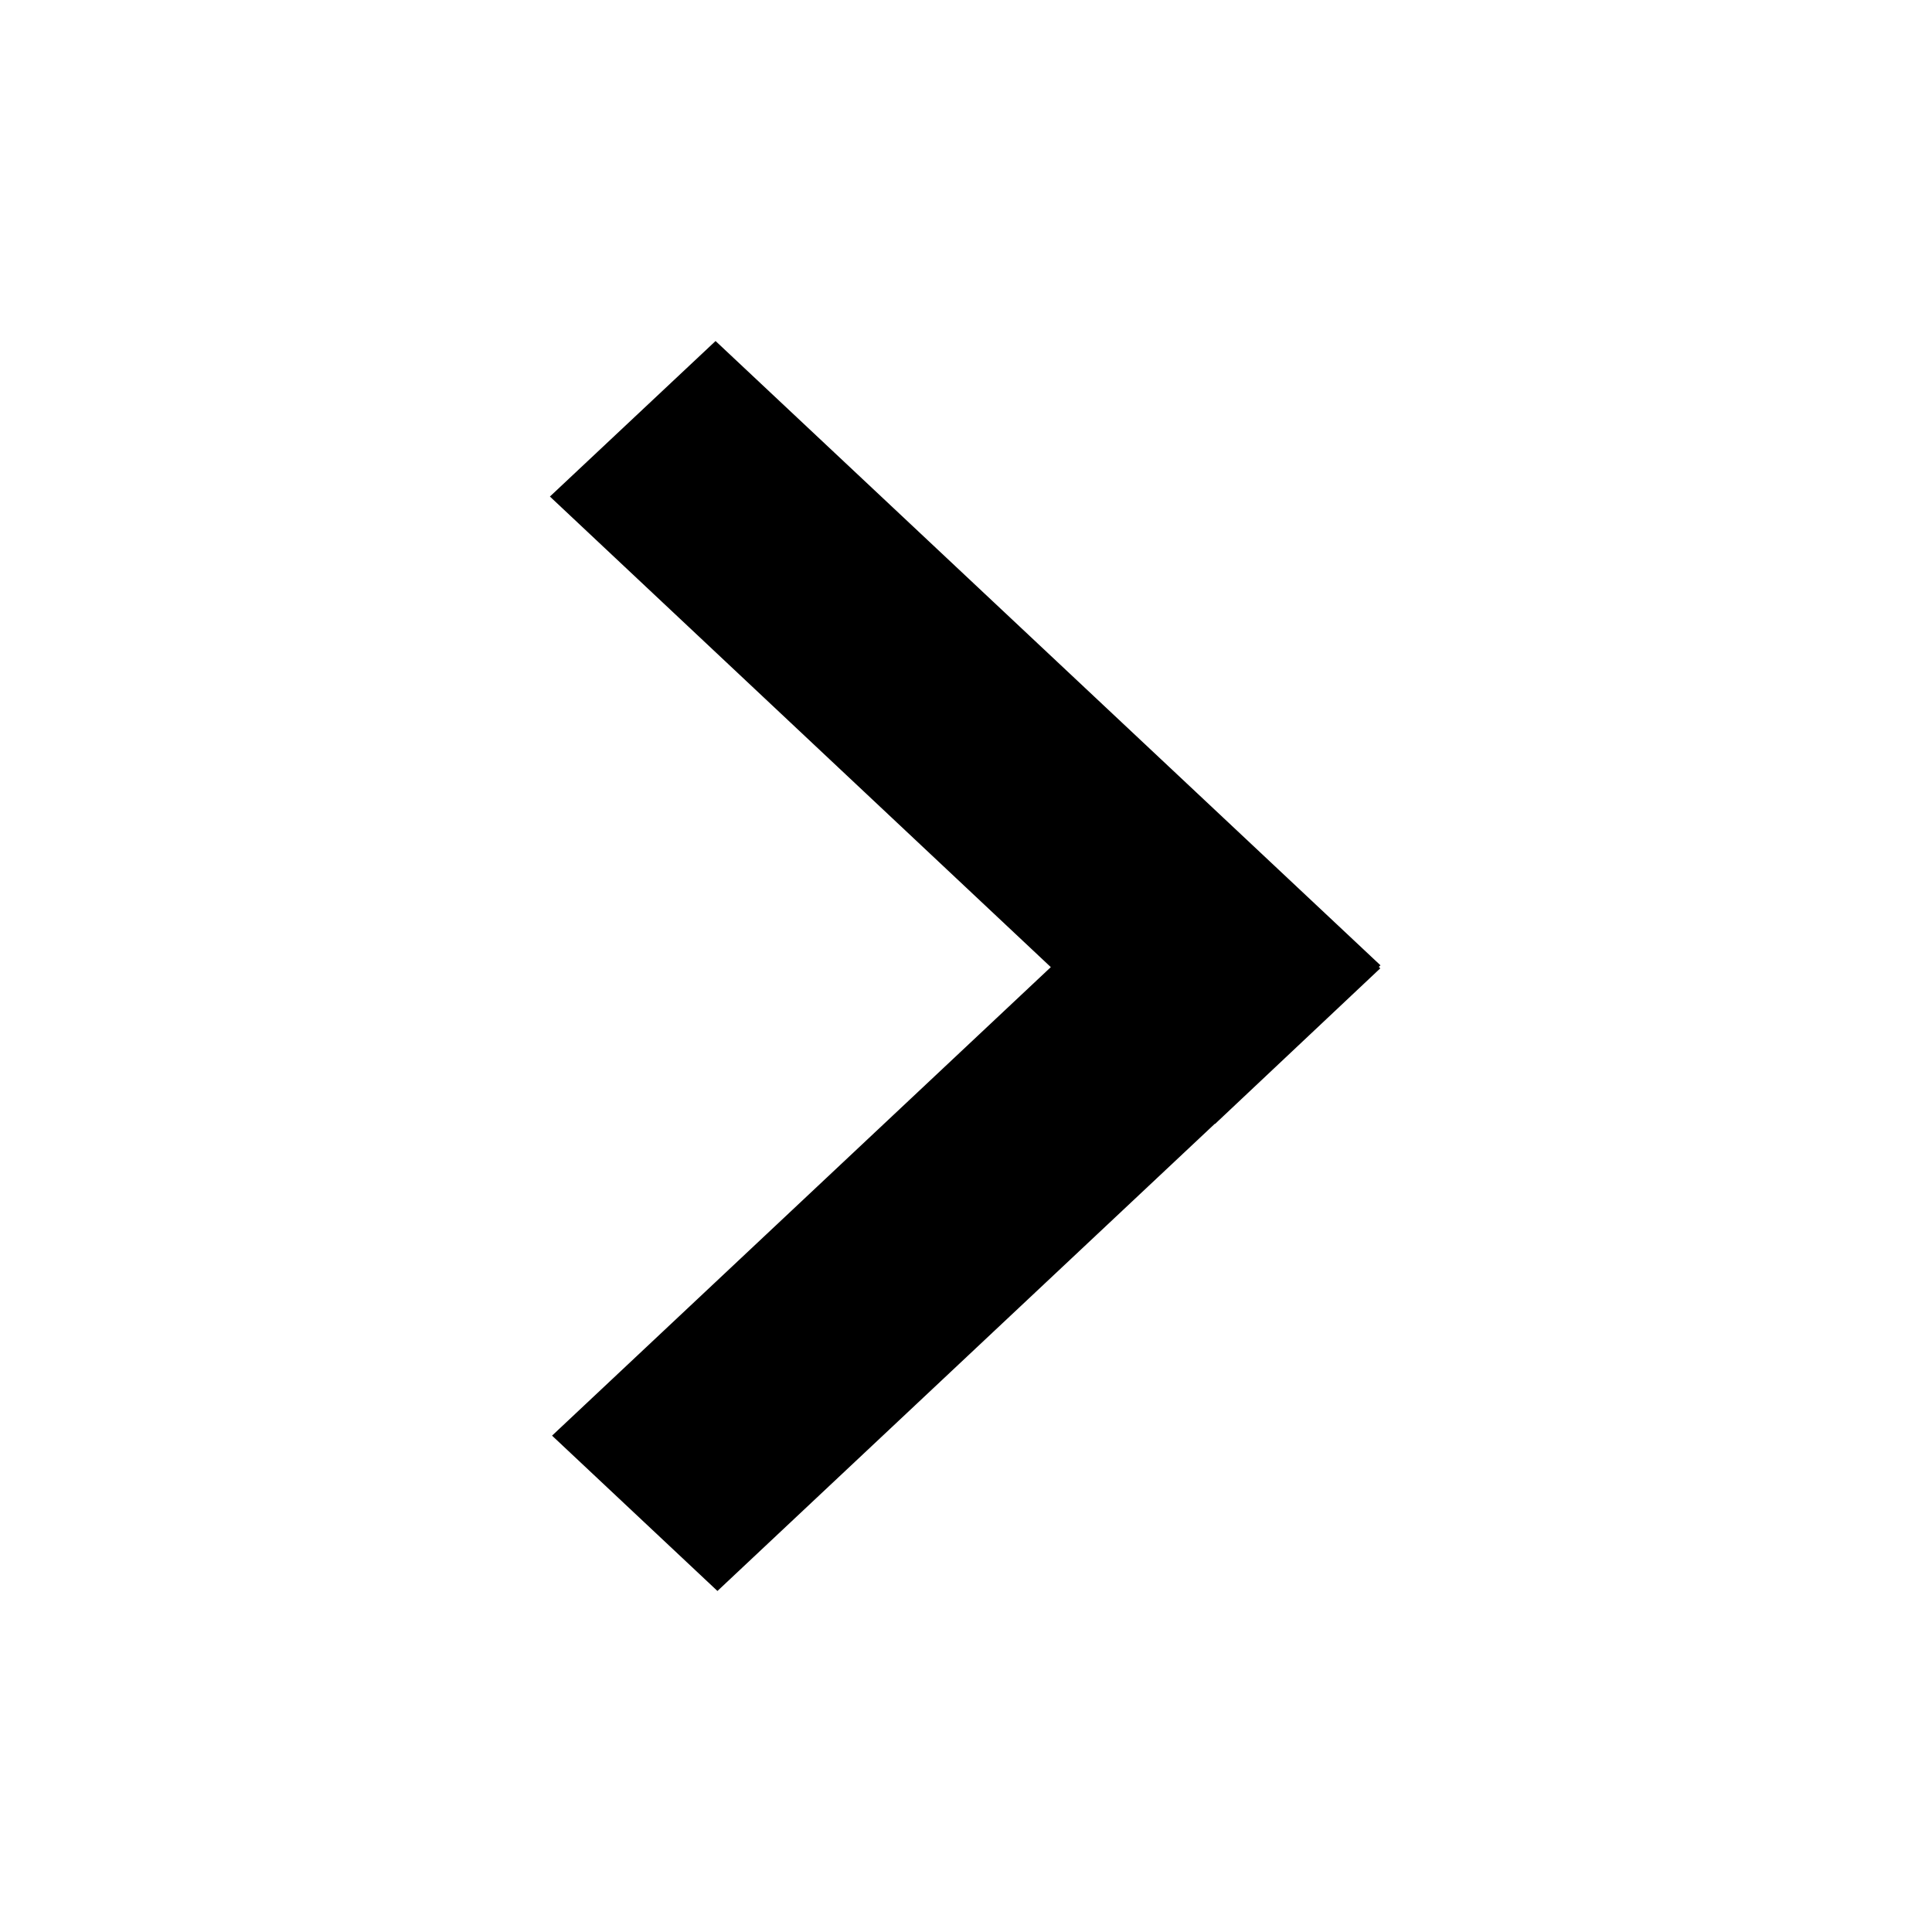
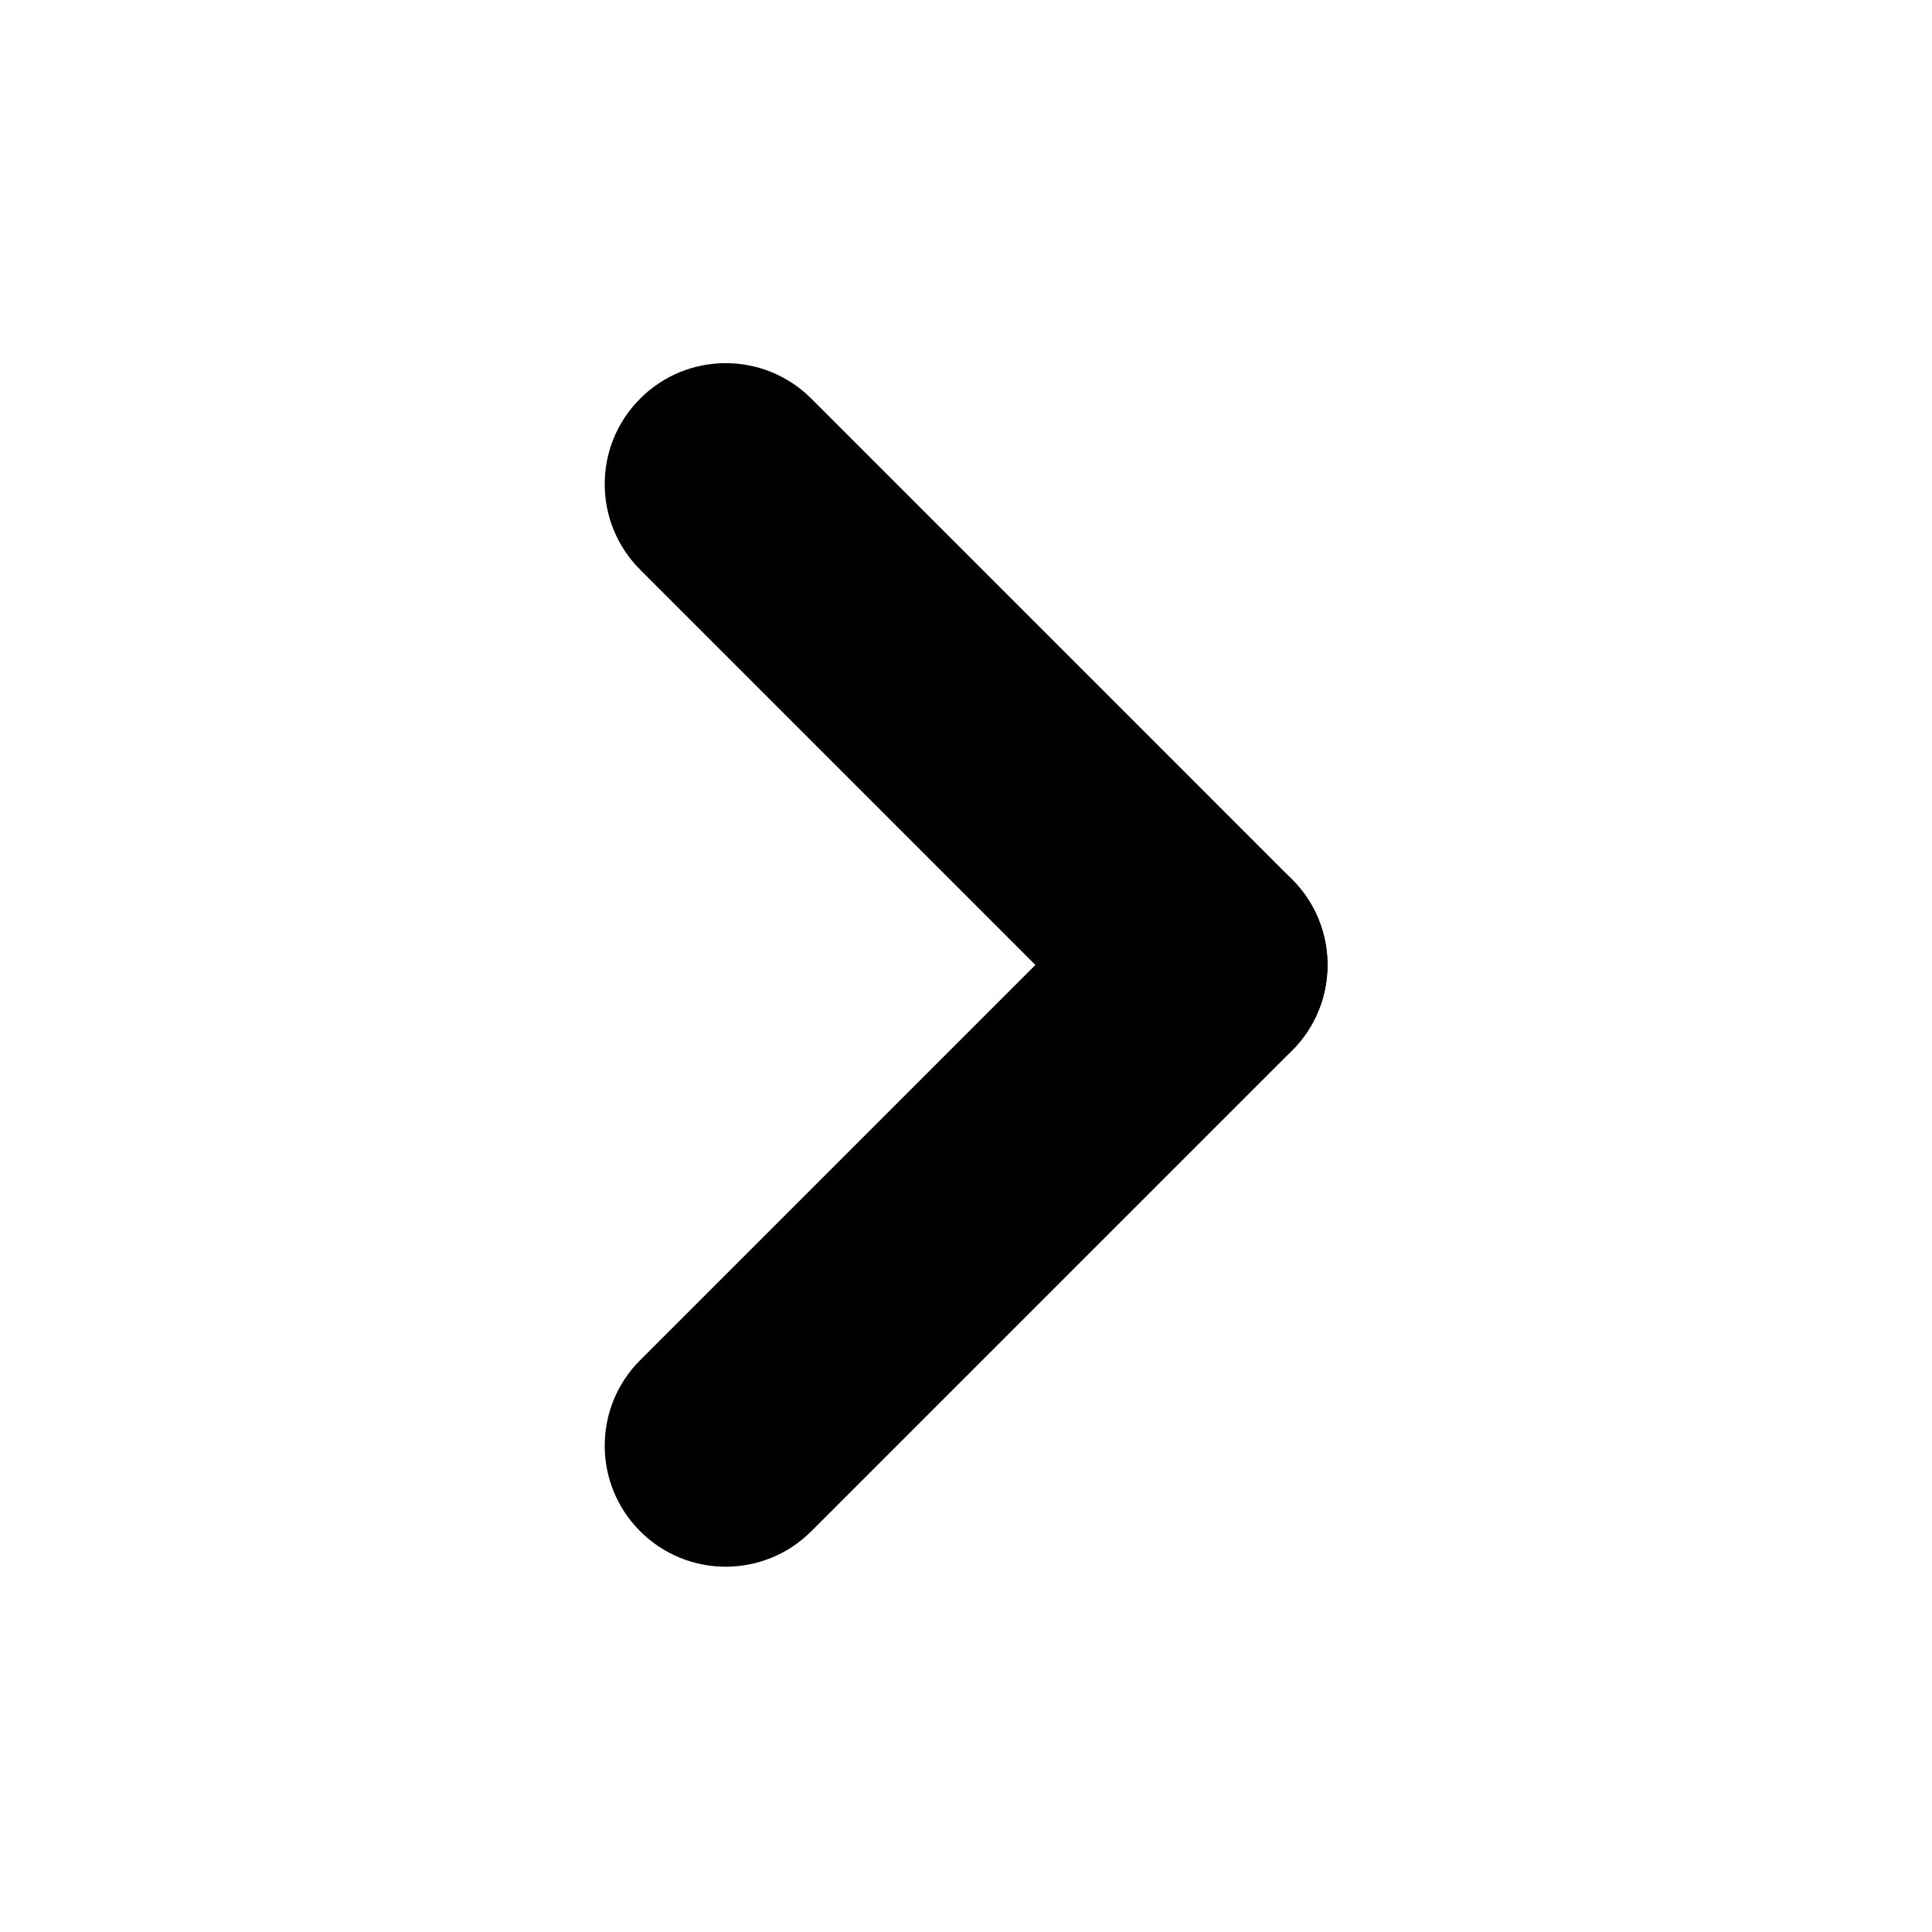
- <svg xmlns="http://www.w3.org/2000/svg" class="icon" viewBox="0 0 1024 1024" width="200" height="200">
-   <path d="M380.26 843.25l-87.663-82.33 264.355-248.321-265.488-249.422 87.796-82.43 352.416 330.885-.867.833.767.767-87.595 82.496-.1-.1z" />
+ <svg xmlns="http://www.w3.org/2000/svg" viewBox="0 0 1024 1024">
+   <path d="M639.472 575.574c-16.41 0-32.819-6.263-45.347-18.788l-254.822-254.83c-25.054-25.038-25.054-65.654 0-90.69 25.05-25.052 65.641-25.052 90.692 0l254.826 254.83c25.054 25.036 25.054 65.652 0 90.69-12.526 12.525-28.937 18.788-45.35 18.788z" />
+   <path d="M384.648 830.39c-16.41 0-32.818-6.264-45.346-18.79-25.054-25.037-25.054-65.653 0-90.689l254.823-254.815c25.054-25.052 65.64-25.052 90.695 0 25.054 25.036 25.054 65.652 0 90.69L429.993 811.599c-12.523 12.527-28.935 18.79-45.345 18.79z" />
</svg>
